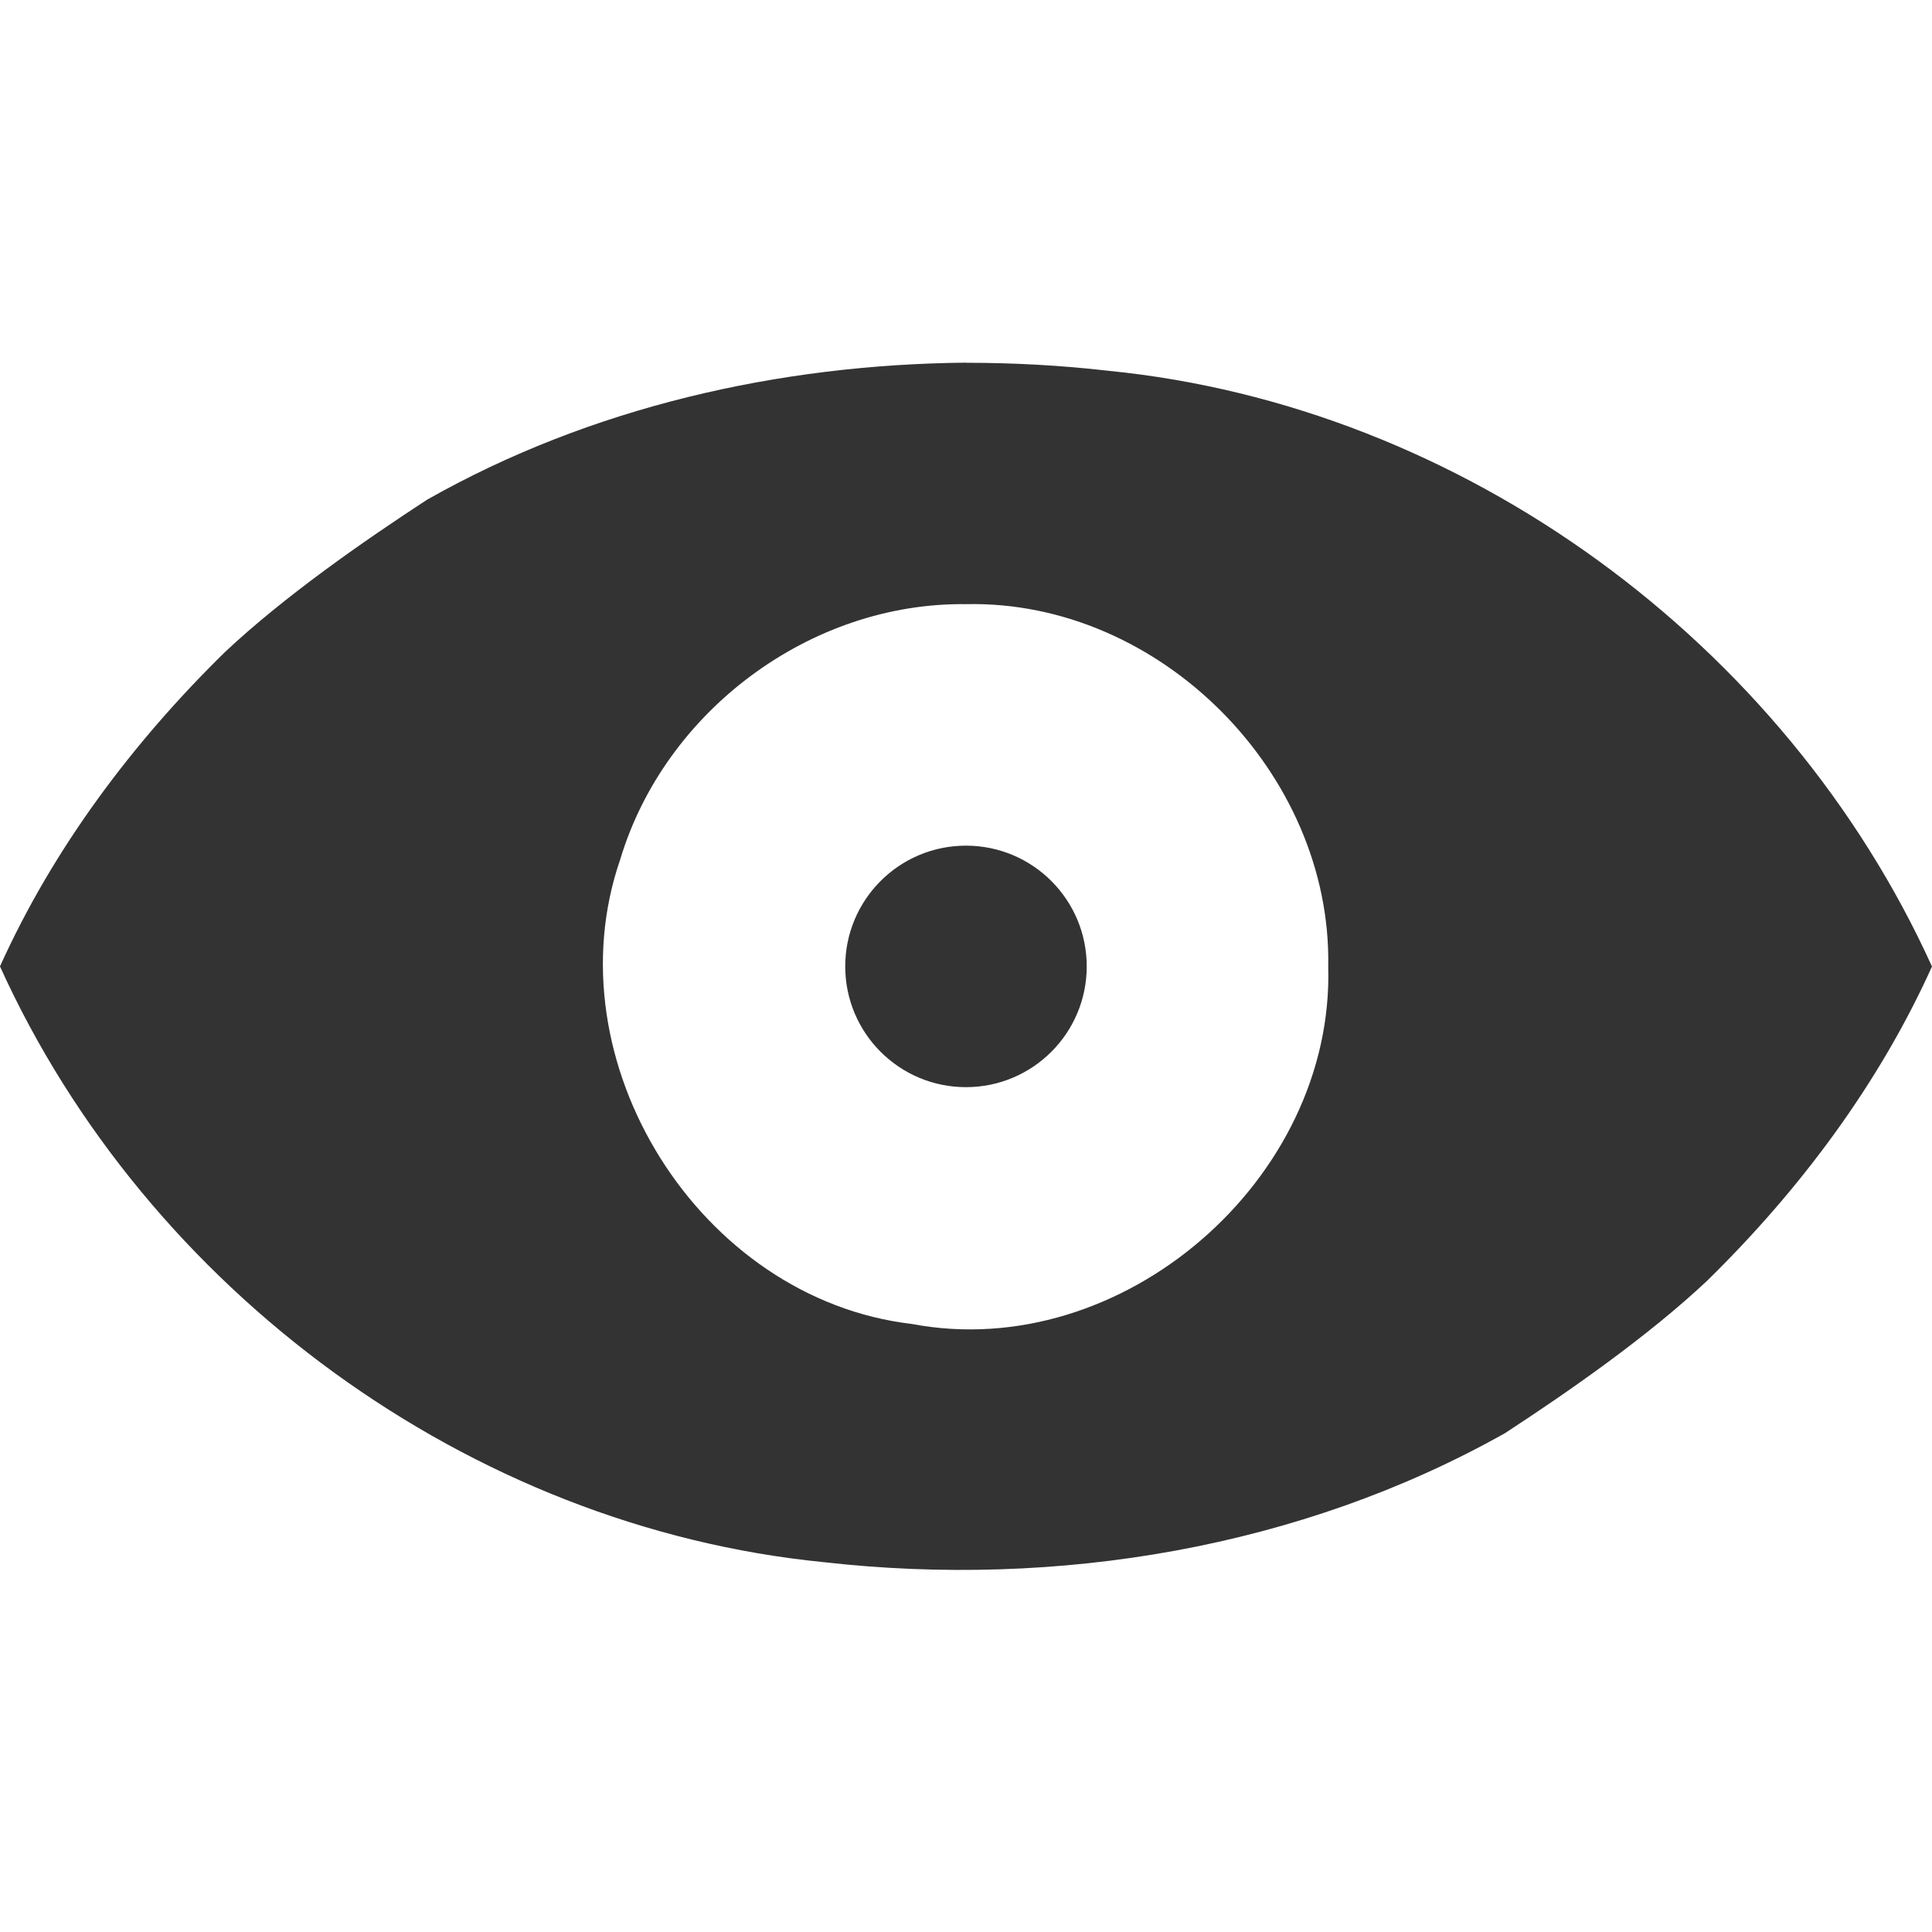
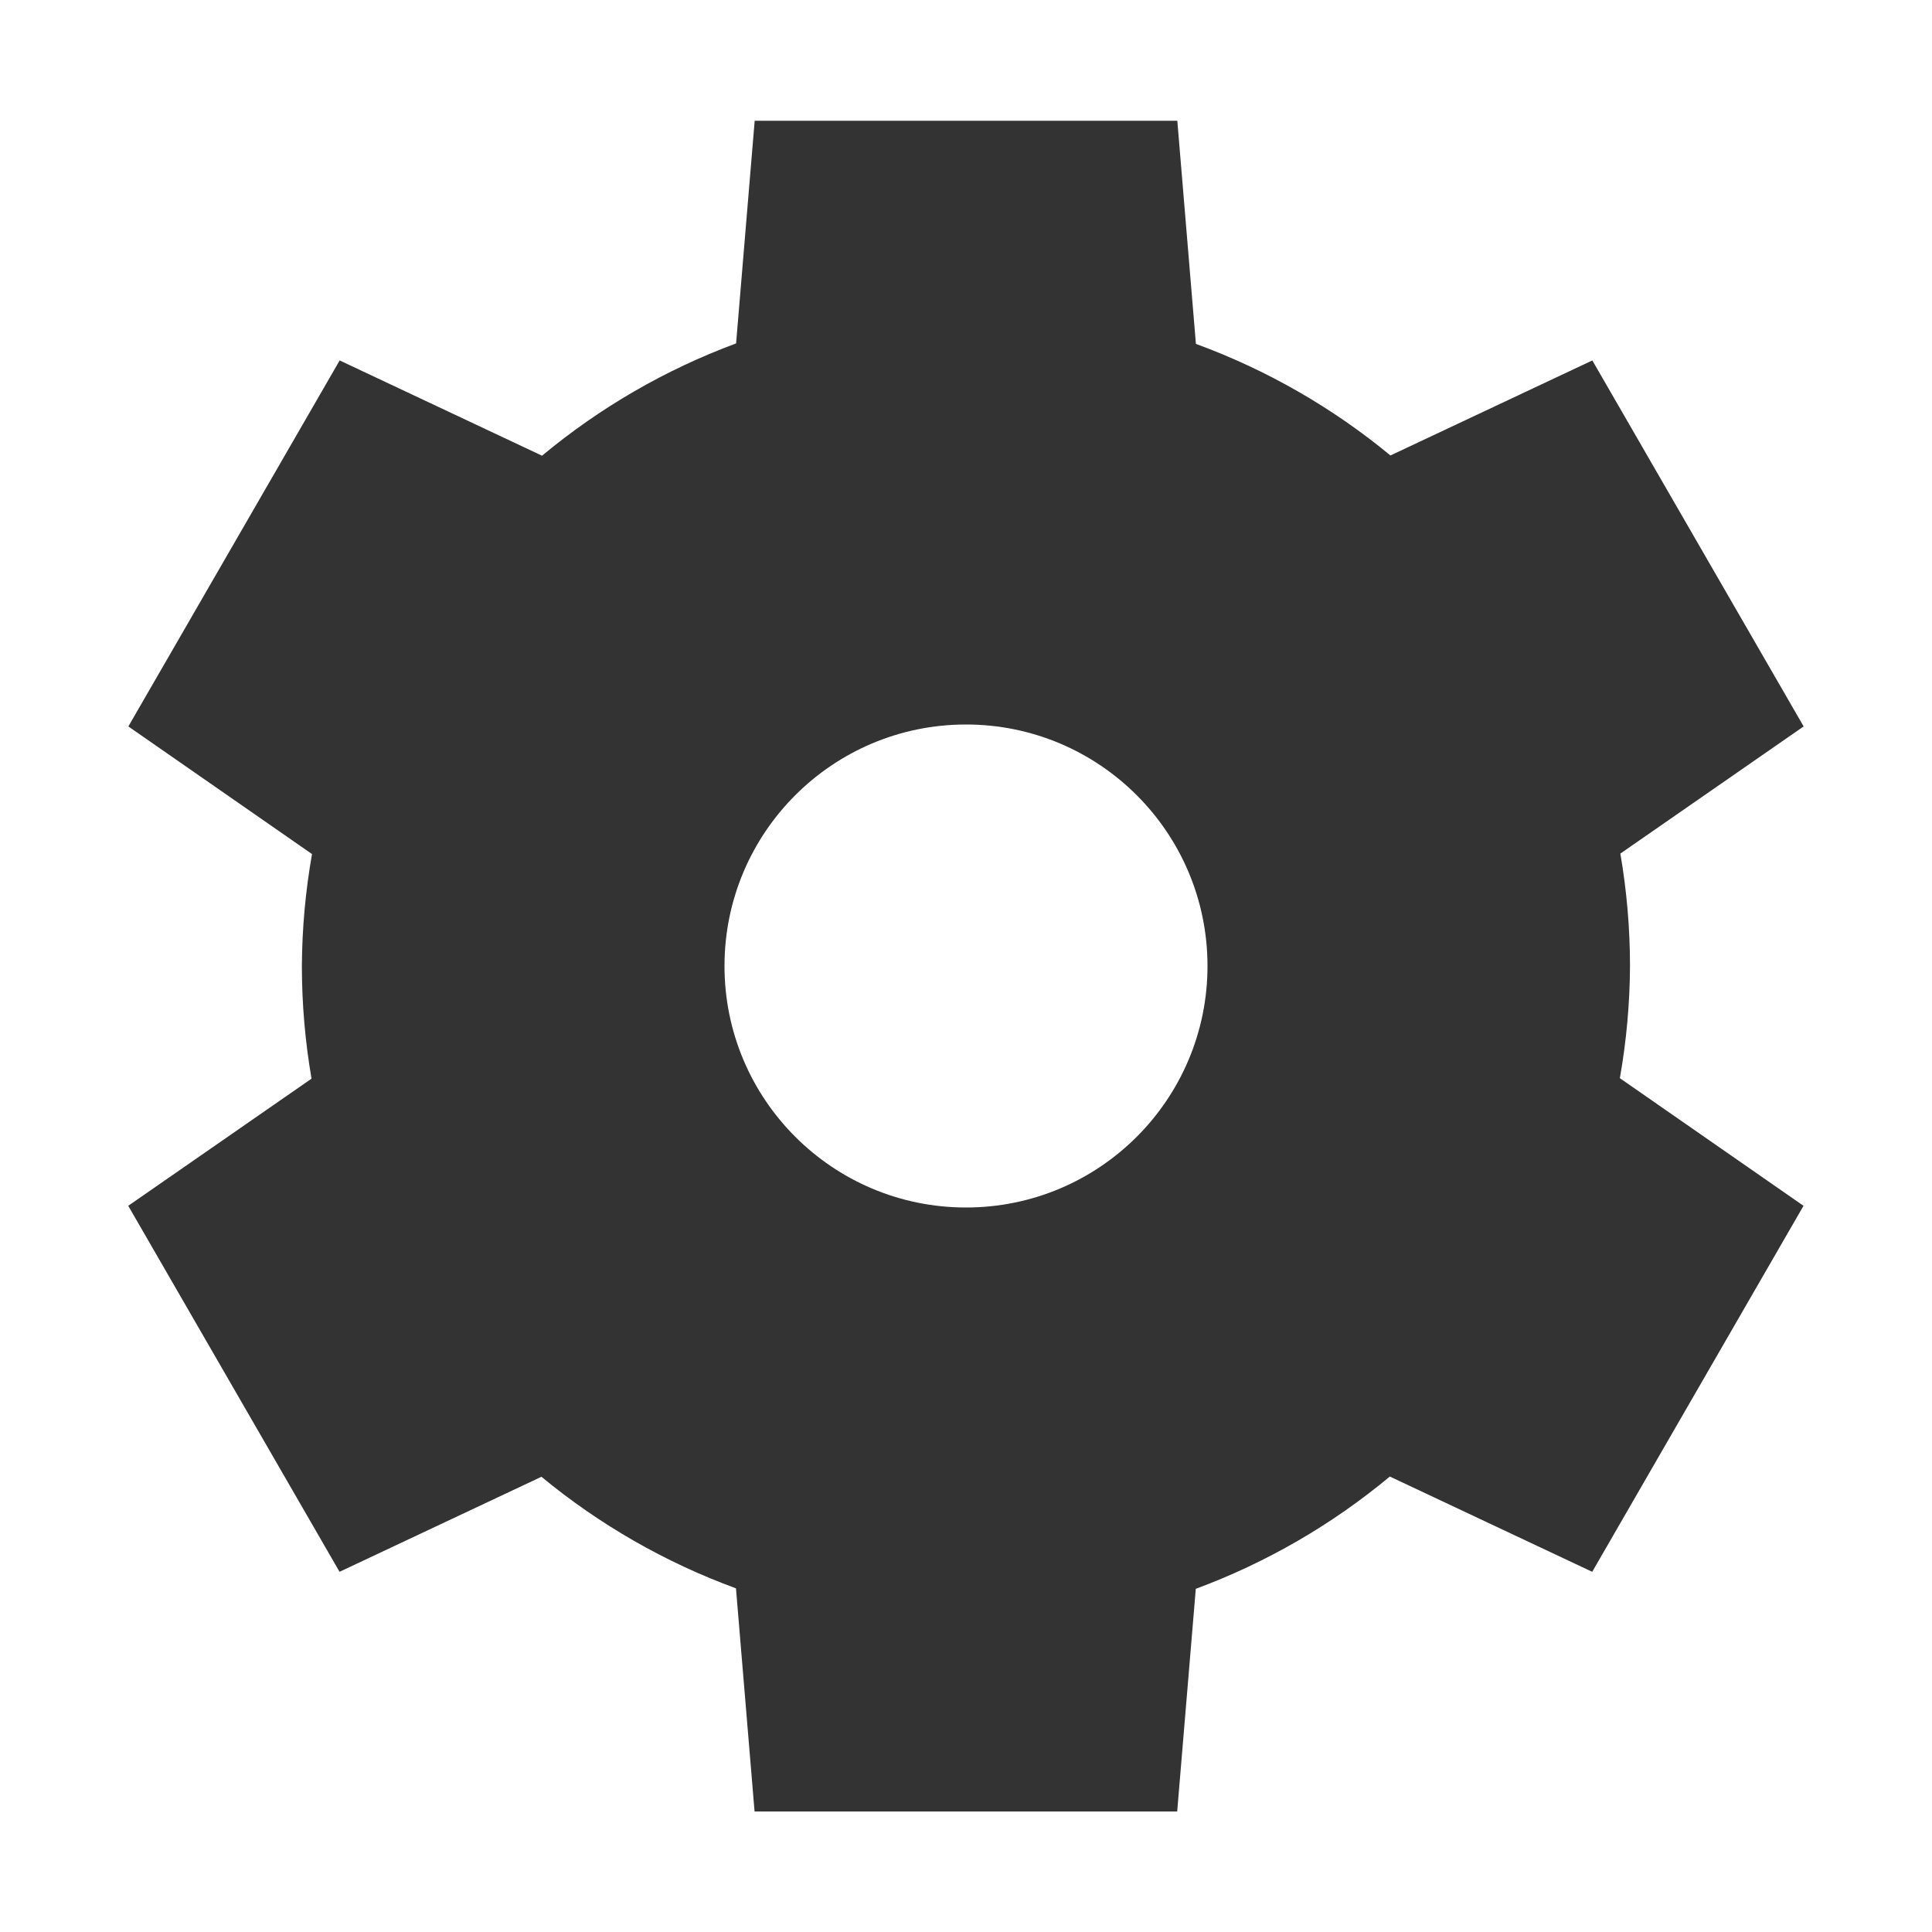
- <svg xmlns="http://www.w3.org/2000/svg" xmlns:ns1="http://www.openswatchbook.org/uri/2009/osb" height="16" id="svg7384" style="enable-background:new" version="1.1" width="16">
-   <defs id="defs7386">
-     <linearGradient id="linearGradient6882" ns1:paint="solid">
-       <stop id="stop6884" offset="0" style="stop-color:#333333;stop-opacity:1;" />
-     </linearGradient>
-     <linearGradient id="linearGradient5606" ns1:paint="solid">
-       <stop id="stop5608" offset="0" style="stop-color:#333333;stop-opacity:1;" />
-     </linearGradient>
-   </defs>
-   <g id="layer12" style="display:inline" transform="translate(-525.0002,-40.99664)">
-     <path d="m 533,44 c -1.551,0.015 -3.112,0.369 -4.463,1.135 -0.538,0.351 -1.185,0.803 -1.672,1.26 -0.766,0.75 -1.423,1.626 -1.865,2.605 1.215,2.68 3.886,4.644 6.824,4.934 1.927,0.218 3.944,-0.115 5.639,-1.068 0.538,-0.351 1.185,-0.803 1.672,-1.26 0.766,-0.75 1.423,-1.626 1.865,-2.605 -1.215,-2.679 -3.886,-4.644 -6.824,-4.934 -0.39,-0.045 -0.783,-0.066 -1.176,-0.066 z m 0,2 c 1.607,-0.036 3.03,1.402 3,3 0.051,1.766 -1.709,3.291 -3.449,2.961 -1.758,-0.206 -2.992,-2.178 -2.414,-3.848 0.369,-1.229 1.576,-2.129 2.863,-2.113 z m 0,2 a 1,1 0 0 0 -1,1 1,1 0 0 0 1,1 1,1 0 0 0 1,-1 1,1 0 0 0 -1,-1 z" id="path5715" style="fill:#333333;fill-opacity:1;fill-rule:evenodd;stroke:none;stroke-width:1px;stroke-linecap:butt;stroke-linejoin:miter;stroke-opacity:1" />
-   </g>
-   <g id="layer1" style="display:inline" transform="translate(-284,-287.9966)" />
+ <svg xmlns="http://www.w3.org/2000/svg" width="16" height="16">
+   <path d="m 751.188,-94.285 -0.154,1.844 a 5.5,5.5 0 0 0 -1.607,0.93 l -1.676,-0.789 -1.75,3.031 1.521,1.057 a 5.5,5.5 0 0 0 -0.084,0.928 5.5,5.5 0 0 0 0.08,0.932 l -1.518,1.053 1.75,3.031 1.672,-0.787 a 5.5,5.5 0 0 0 1.611,0.924 l 0.154,1.848 h 3.5 l 0.154,-1.844 a 5.5,5.5 0 0 0 1.607,-0.93 l 1.676,0.789 1.75,-3.031 -1.521,-1.057 a 5.5,5.5 0 0 0 0.084,-0.928 5.5,5.5 0 0 0 -0.08,-0.932 l 1.518,-1.053 -1.75,-3.031 -1.672,0.787 a 5.5,5.5 0 0 0 -1.611,-0.924 l -0.154,-1.848 z m 1.75,5 a 2,2 0 0 1 2,2 2,2 0 0 1 -2,2 2,2 0 0 1 -2,-2 2,2 0 0 1 2,-2 z" fill="#333333" transform="translate(-744.938 95.285)" />
</svg>
